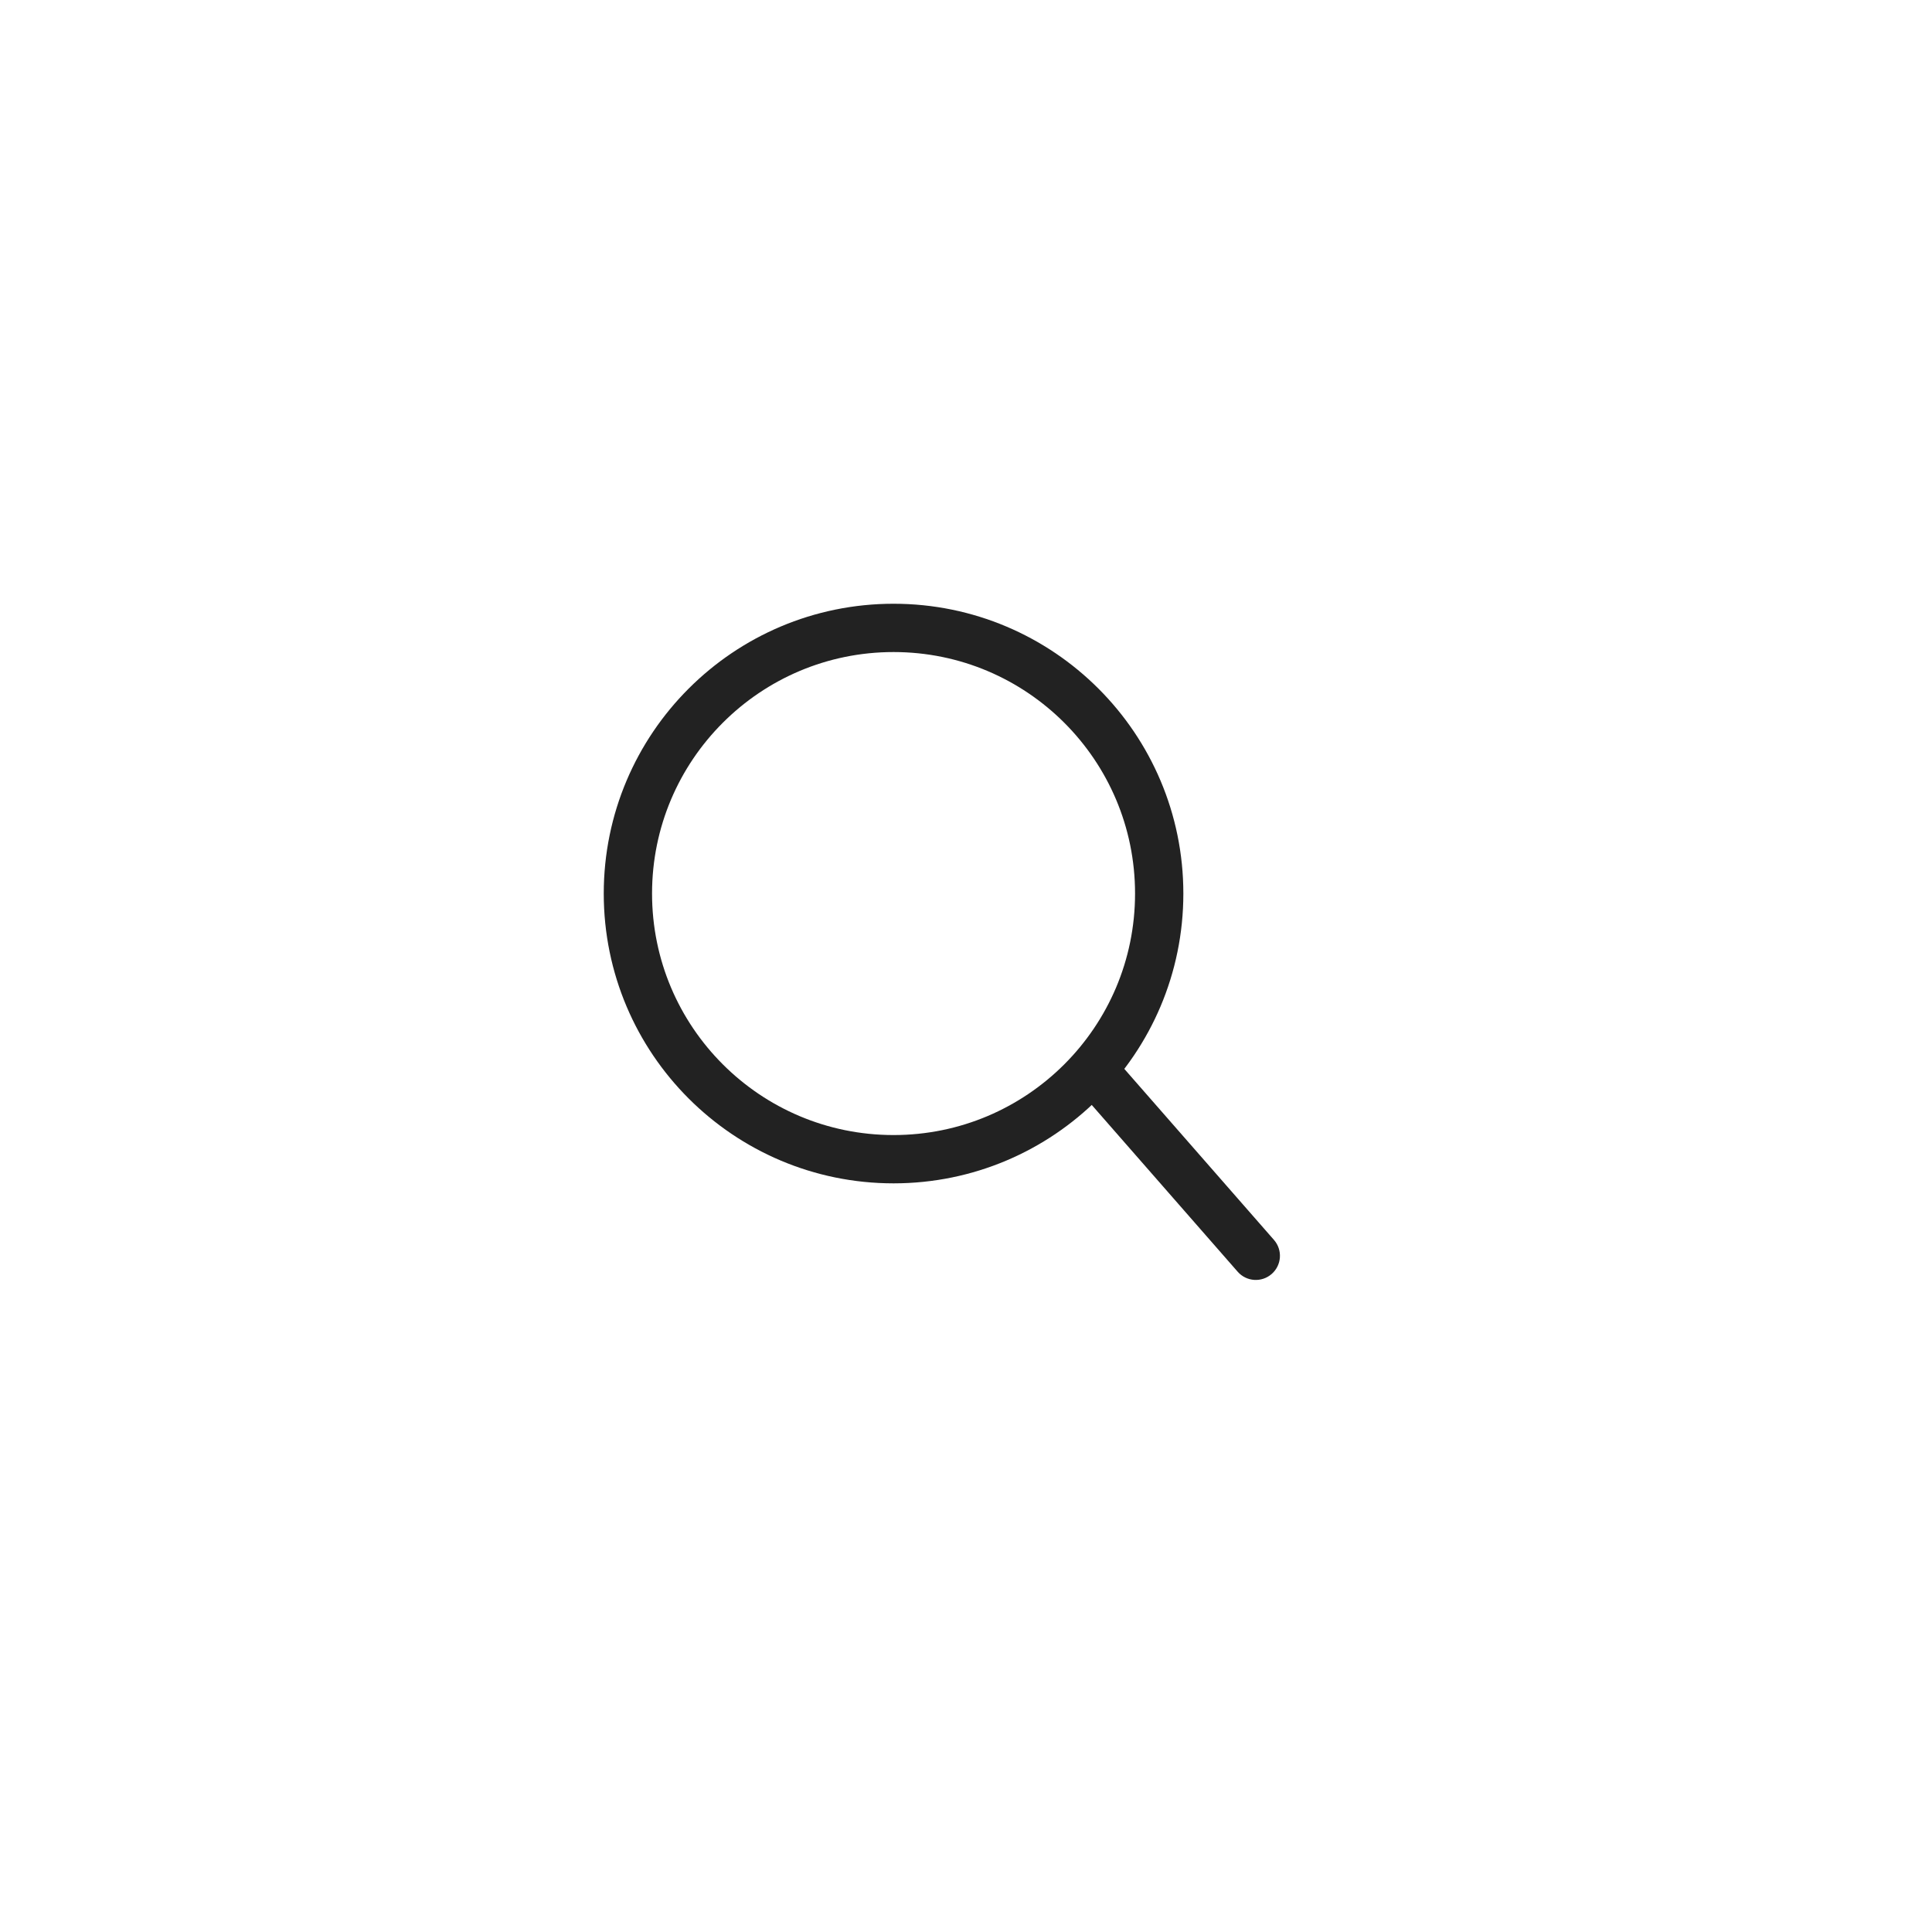
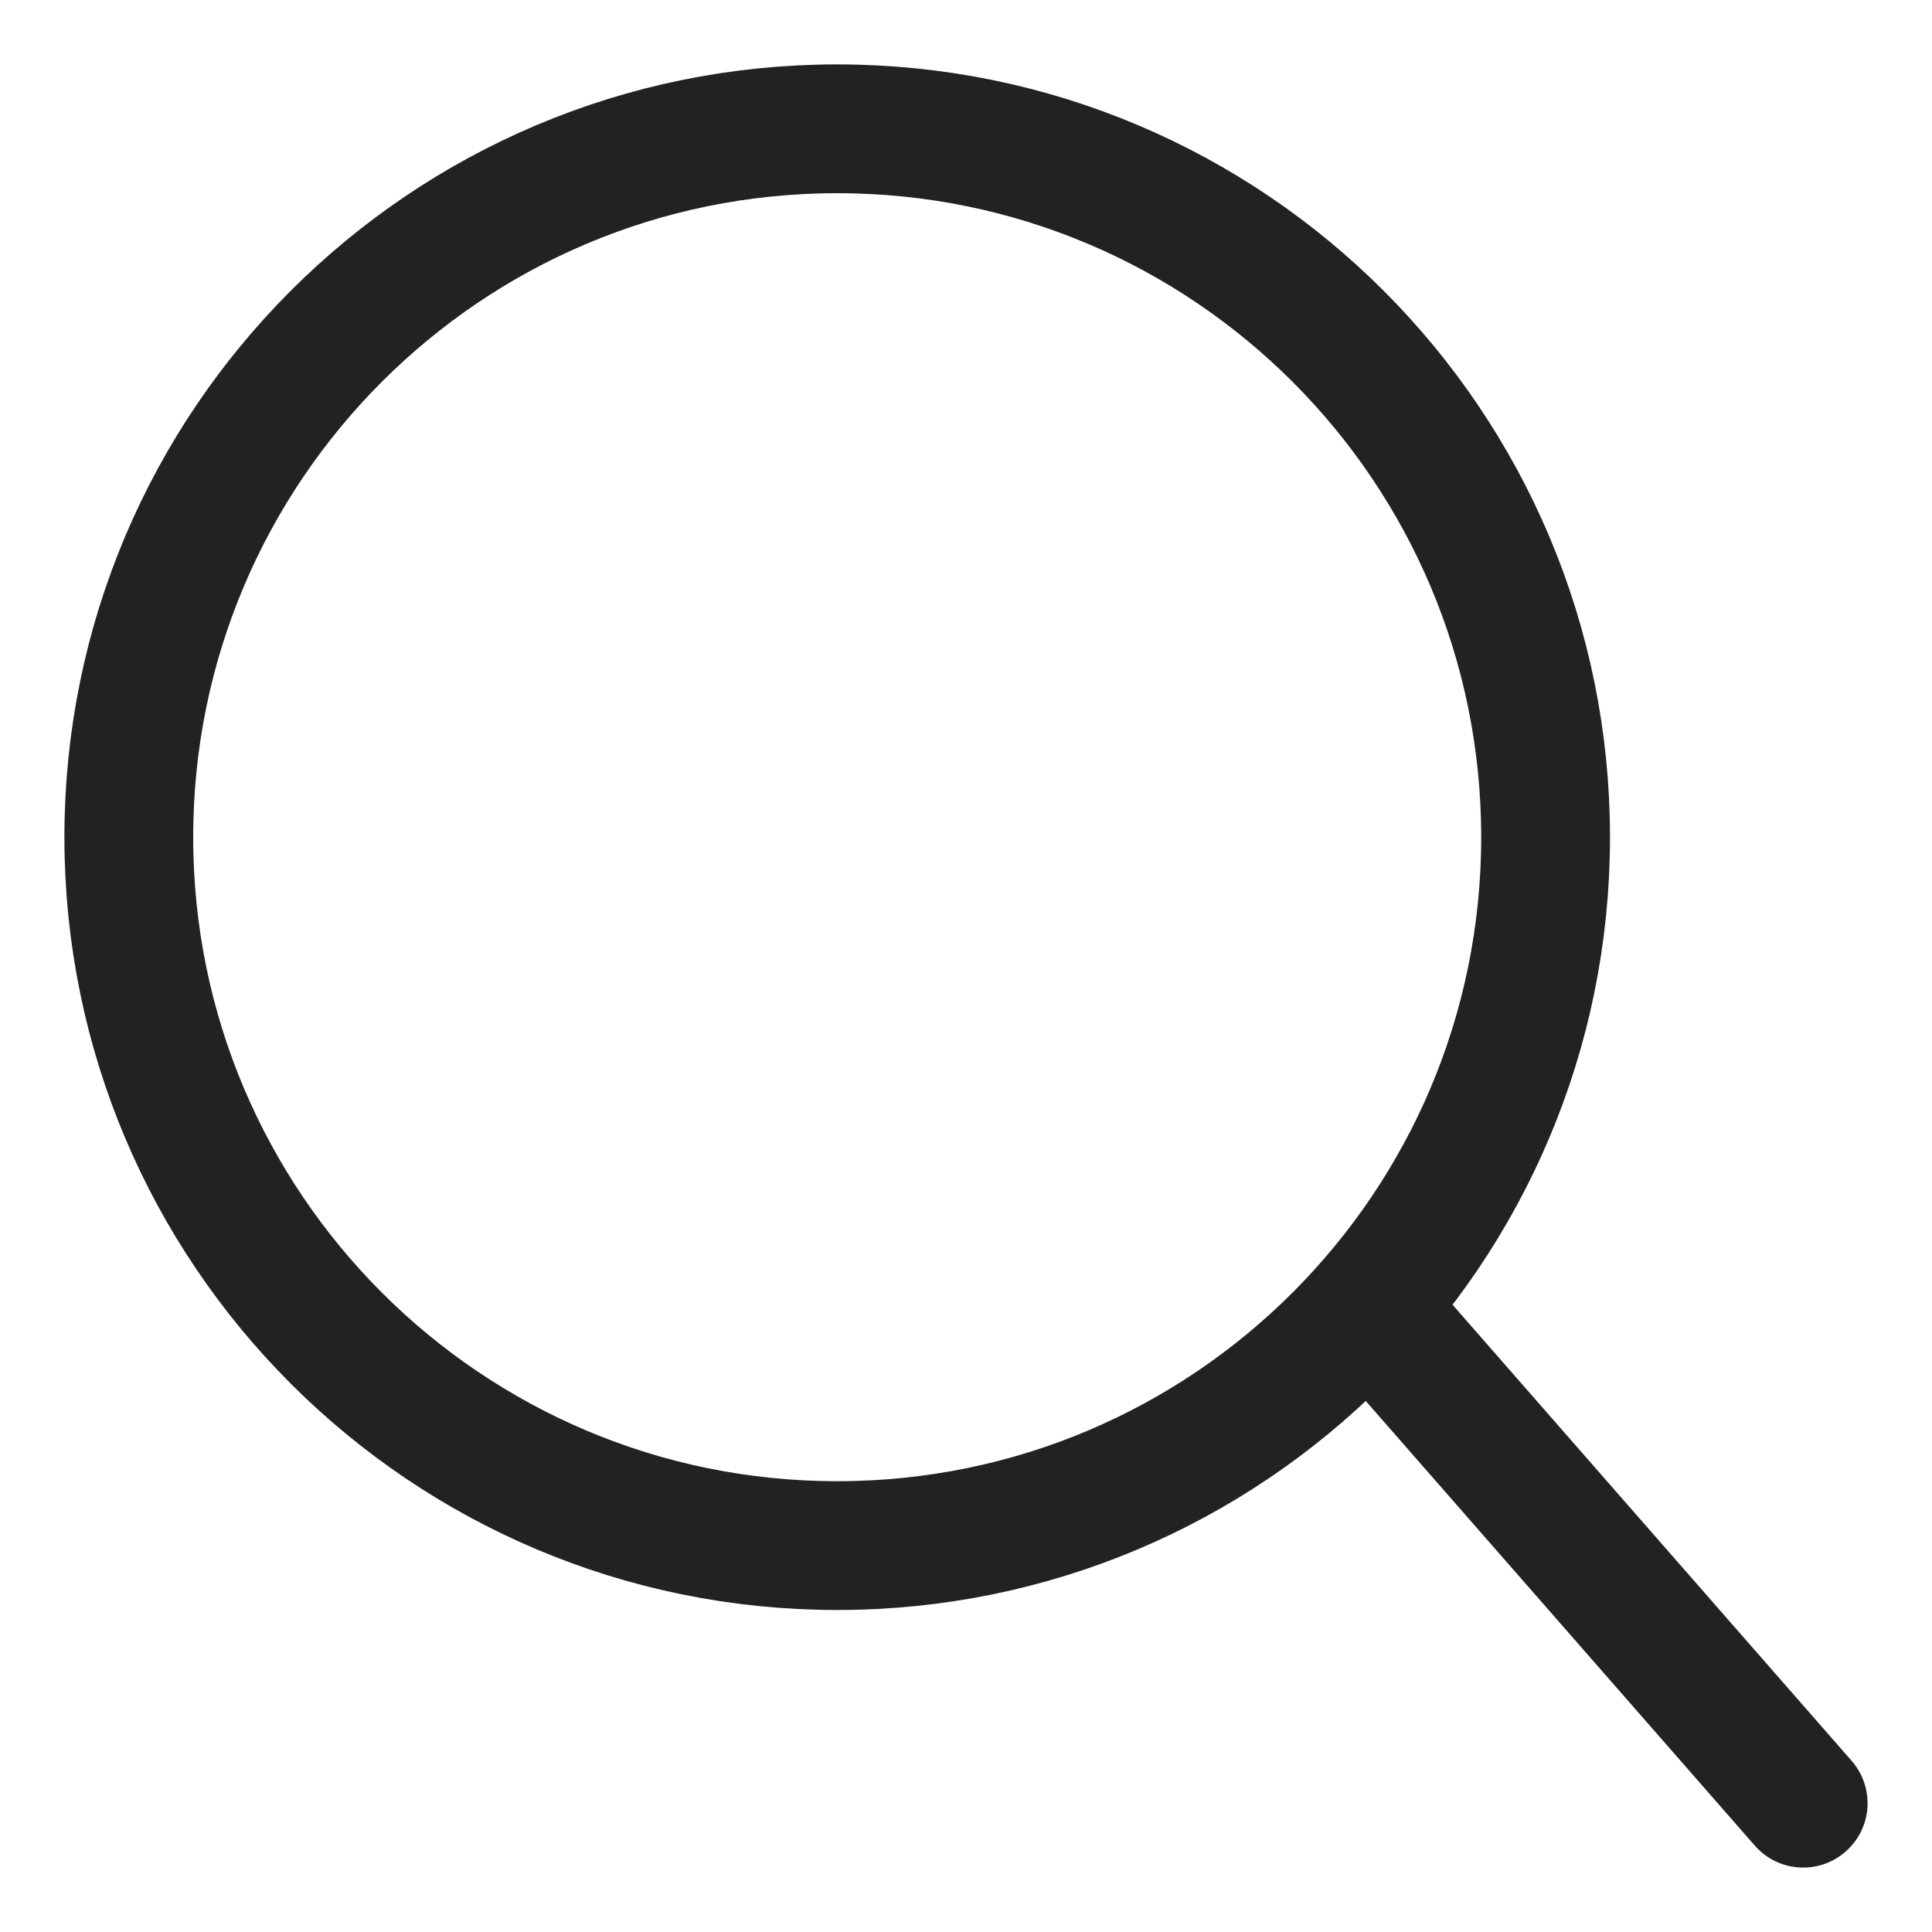
- <svg xmlns="http://www.w3.org/2000/svg" width="40" height="40" viewBox="0 0 40 40" fill="none">
-   <circle cx="18.5" cy="18.5" r="5.5" stroke="#222222" />
-   <path d="M25.624 26.329C25.806 26.537 26.121 26.558 26.329 26.376C26.537 26.194 26.558 25.879 26.376 25.671L25.624 26.329ZM22.5 22L22.124 22.329L25.624 26.329L26 26L26.376 25.671L22.876 21.671L22.5 22Z" fill="#222222" />
+ <svg xmlns="http://www.w3.org/2000/svg" width="15" height="15" viewBox="0 0 15 15" fill="none">
+   <circle cx="6.5" cy="6.5" r="5.5" stroke="#222222" />
+   <path d="M13.624 14.329C13.806 14.537 14.121 14.558 14.329 14.376C14.537 14.194 14.558 13.879 14.376 13.671L13.624 14.329ZM10.5 10L10.124 10.329L13.624 14.329L14 14L14.376 13.671L10.876 9.671L10.5 10Z" fill="#222222" />
</svg>
